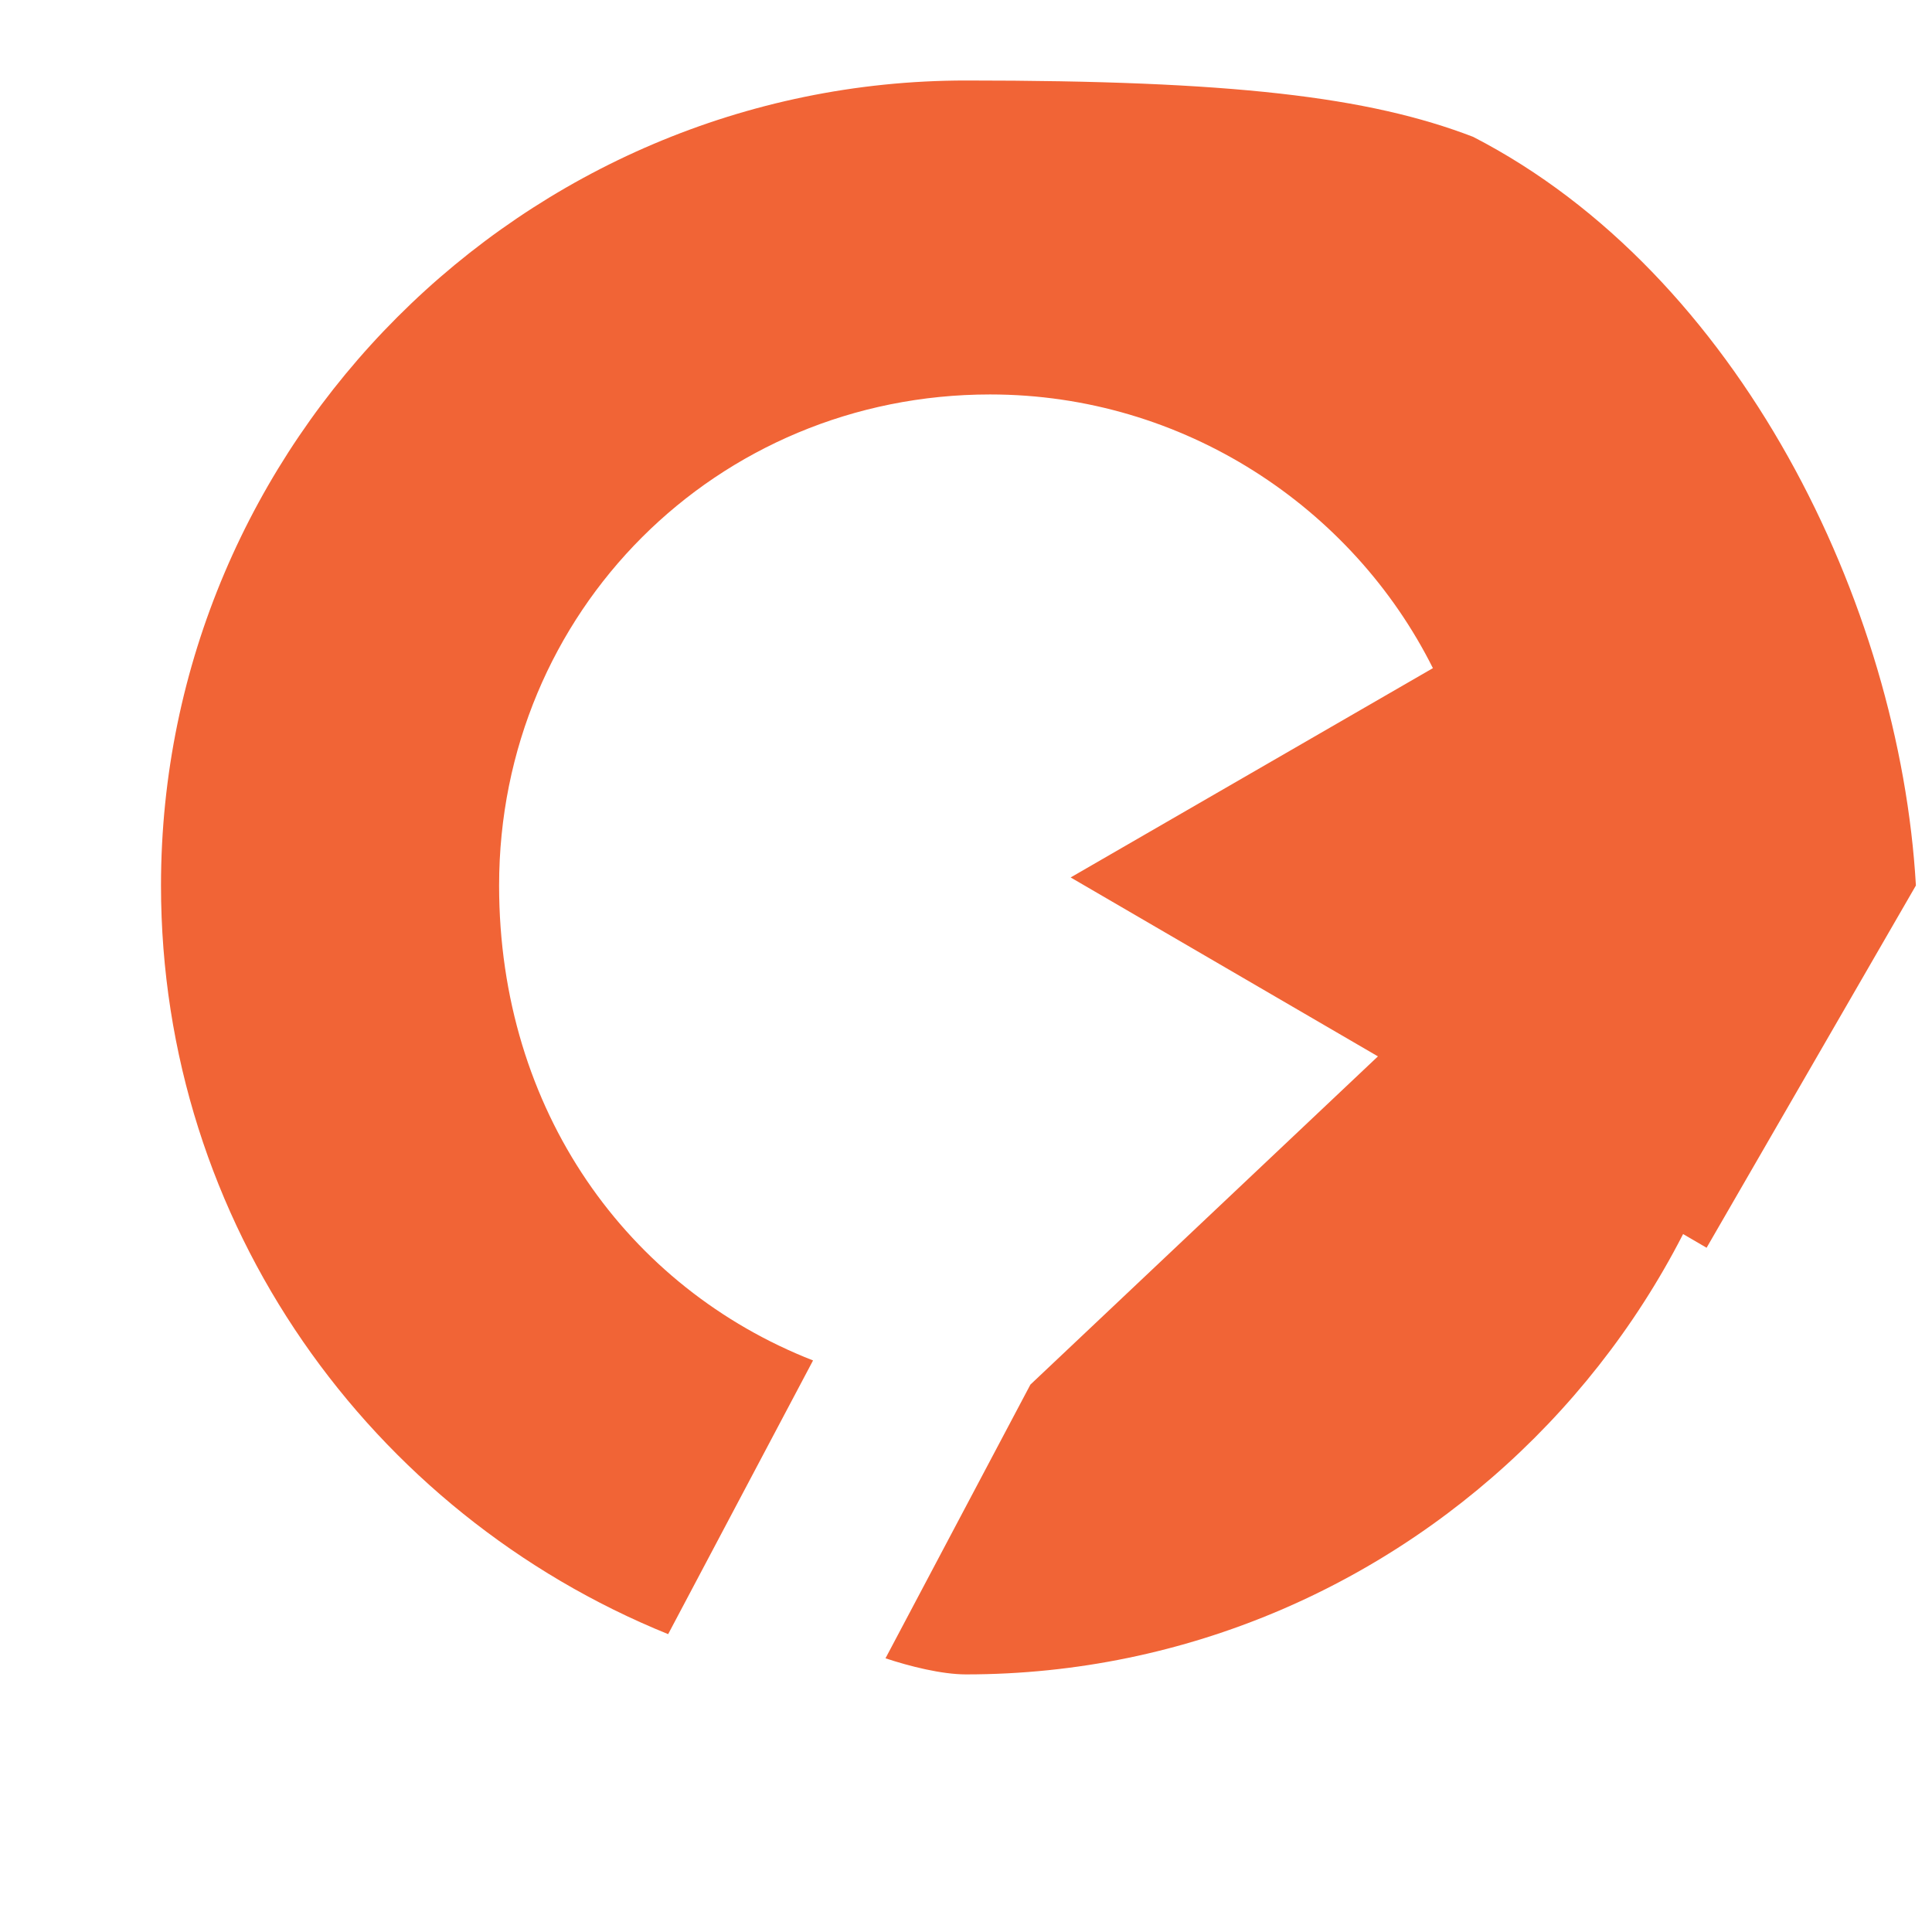
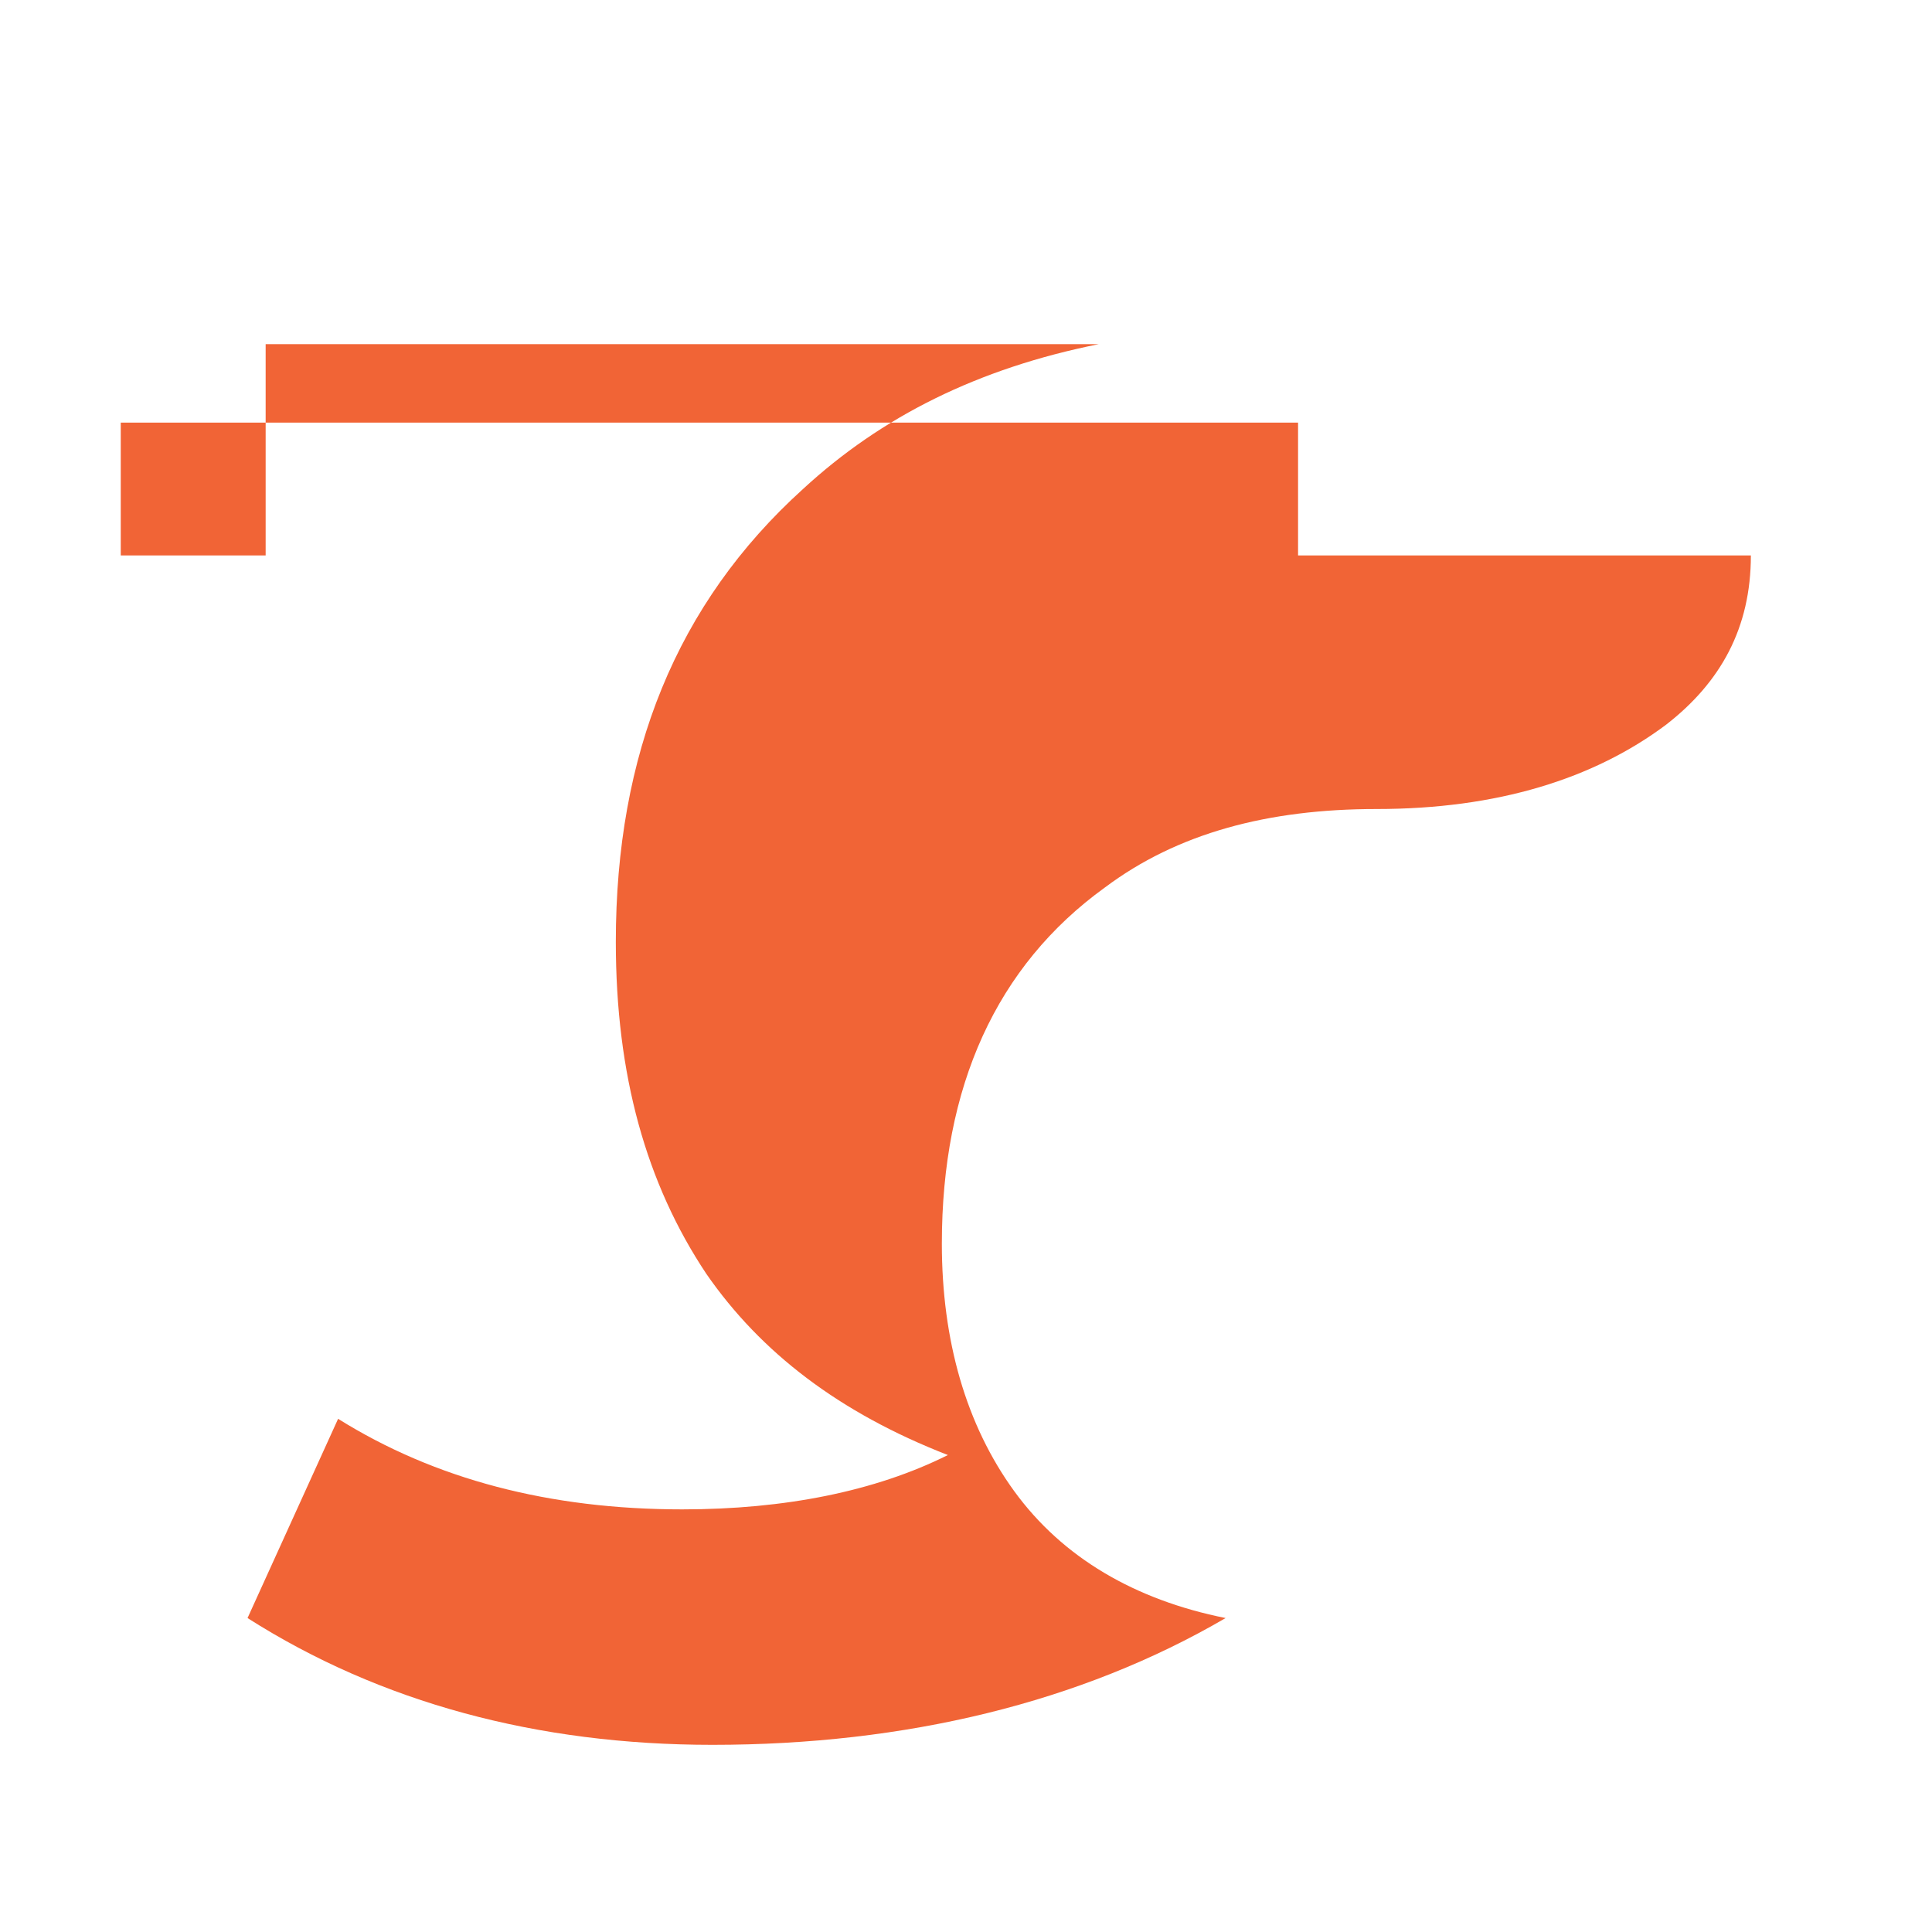
- <svg xmlns="http://www.w3.org/2000/svg" viewBox="0 0 24 24" width="24" height="24">
-   <path fill="#F16436" d="M18.3 1.7C17 1.2 15.3 1 12 1 6.5 1 2 5.5 2 11c0 4.2 2.6 7.8 6.3 9.3l1.8-3.4c-2.3-.9-3.9-3.1-3.9-5.9 0-3.4 2.7-6.1 6.1-6.1 2.4 0 4.5 1.4 5.5 3.4l-4.5 2.6 7.9 4.6 2.6-4.5C23.6 7.5 21.6 3.4 18.3 1.7z" />
-   <path fill="#F16436" d="M12.8 17.2l-1.8 3.4c.3.1.7.2 1 .2 5.5 0 10-4.5 10-10 0-.7-.1-1.4-.2-2.1L12.8 17.2z" />
+ <svg xmlns="http://www.w3.org/2000/svg" viewBox="0 0 32 32" width="24" height="24">
+   <path fill="#F16436" d="M2 7h19.5v2.2H29c0 1.2-.5 2.1-1.4 2.8-1.2.9-2.8 1.4-4.8 1.4-1.8 0-3.3.4-4.5 1.3-1.8 1.3-2.7 3.3-2.7 5.9 0 1.6.4 3 1.2 4.1.8 1.1 2 1.8 3.5 2.1-2.4 1.4-5.3 2.1-8.5 2.1-2.9 0-5.5-.7-7.7-2.1l1.5-3.3c1.6 1 3.5 1.5 5.7 1.5 1.7 0 3.2-.3 4.4-.9-1.8-.7-3.1-1.7-4-3-1-1.5-1.5-3.3-1.5-5.5 0-3.1 1-5.6 3.1-7.5 1.3-1.2 2.9-2 4.9-2.4H4.4v3.5H2V7z" />
</svg>
